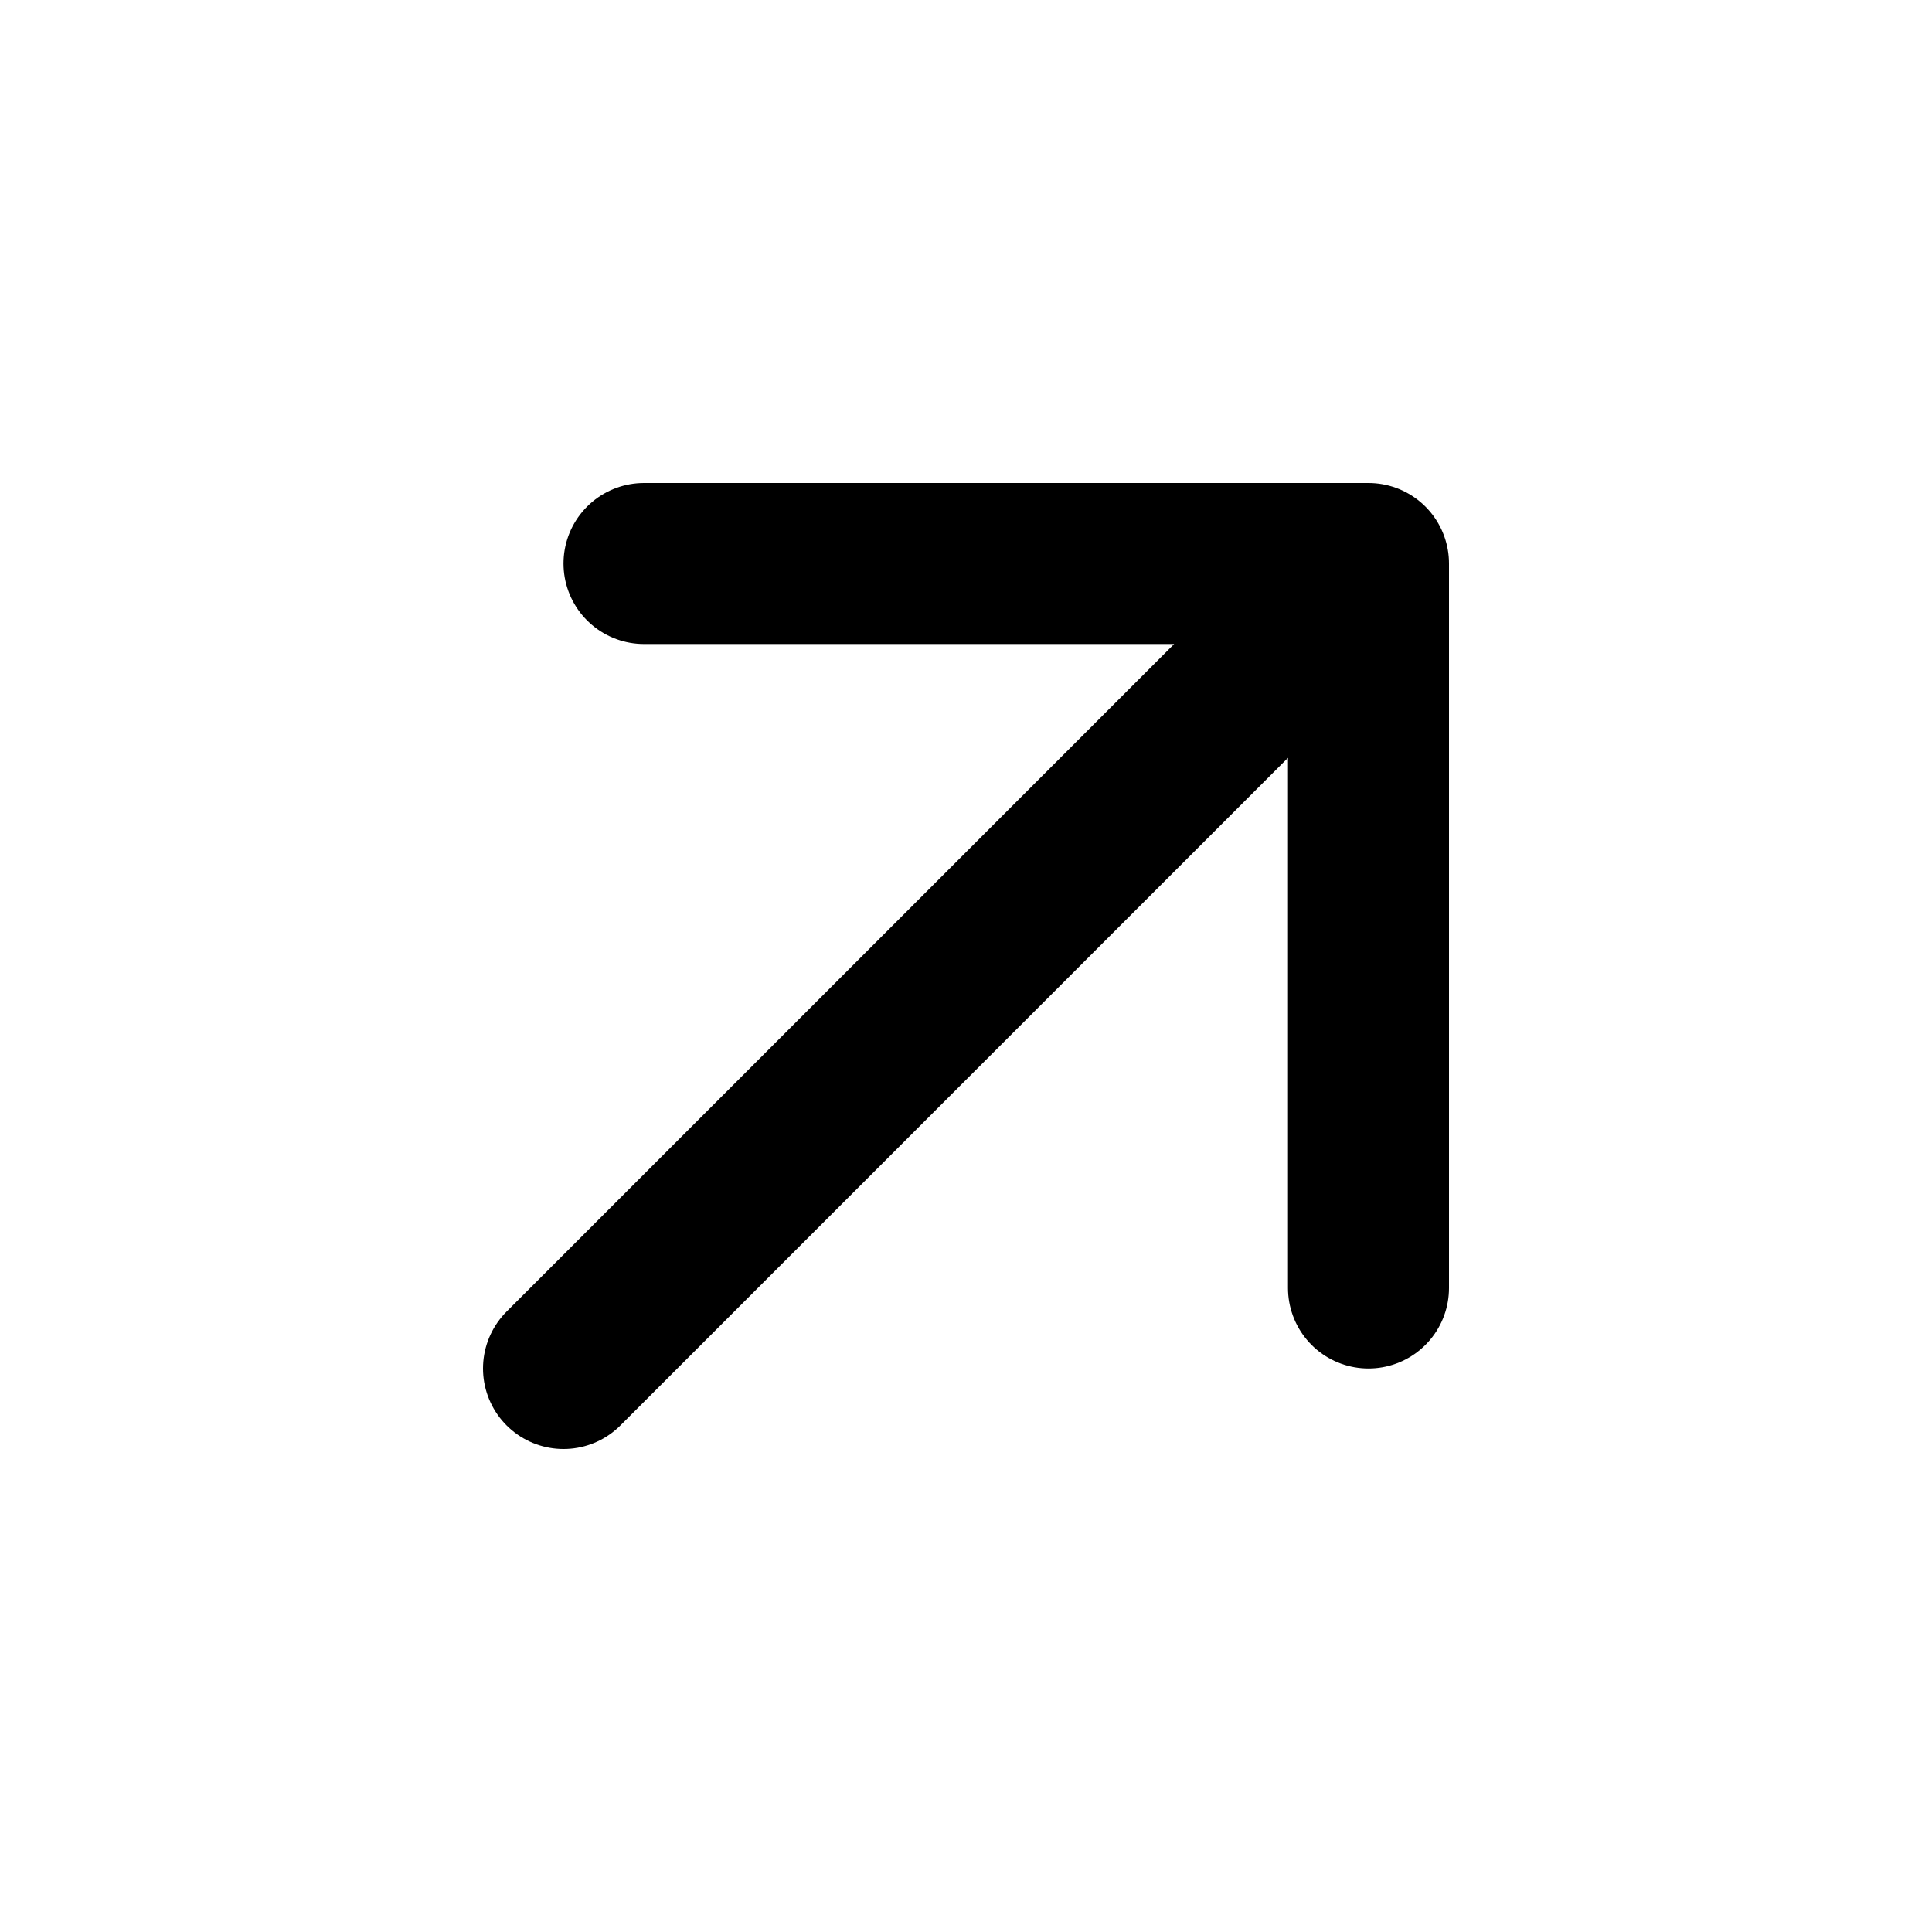
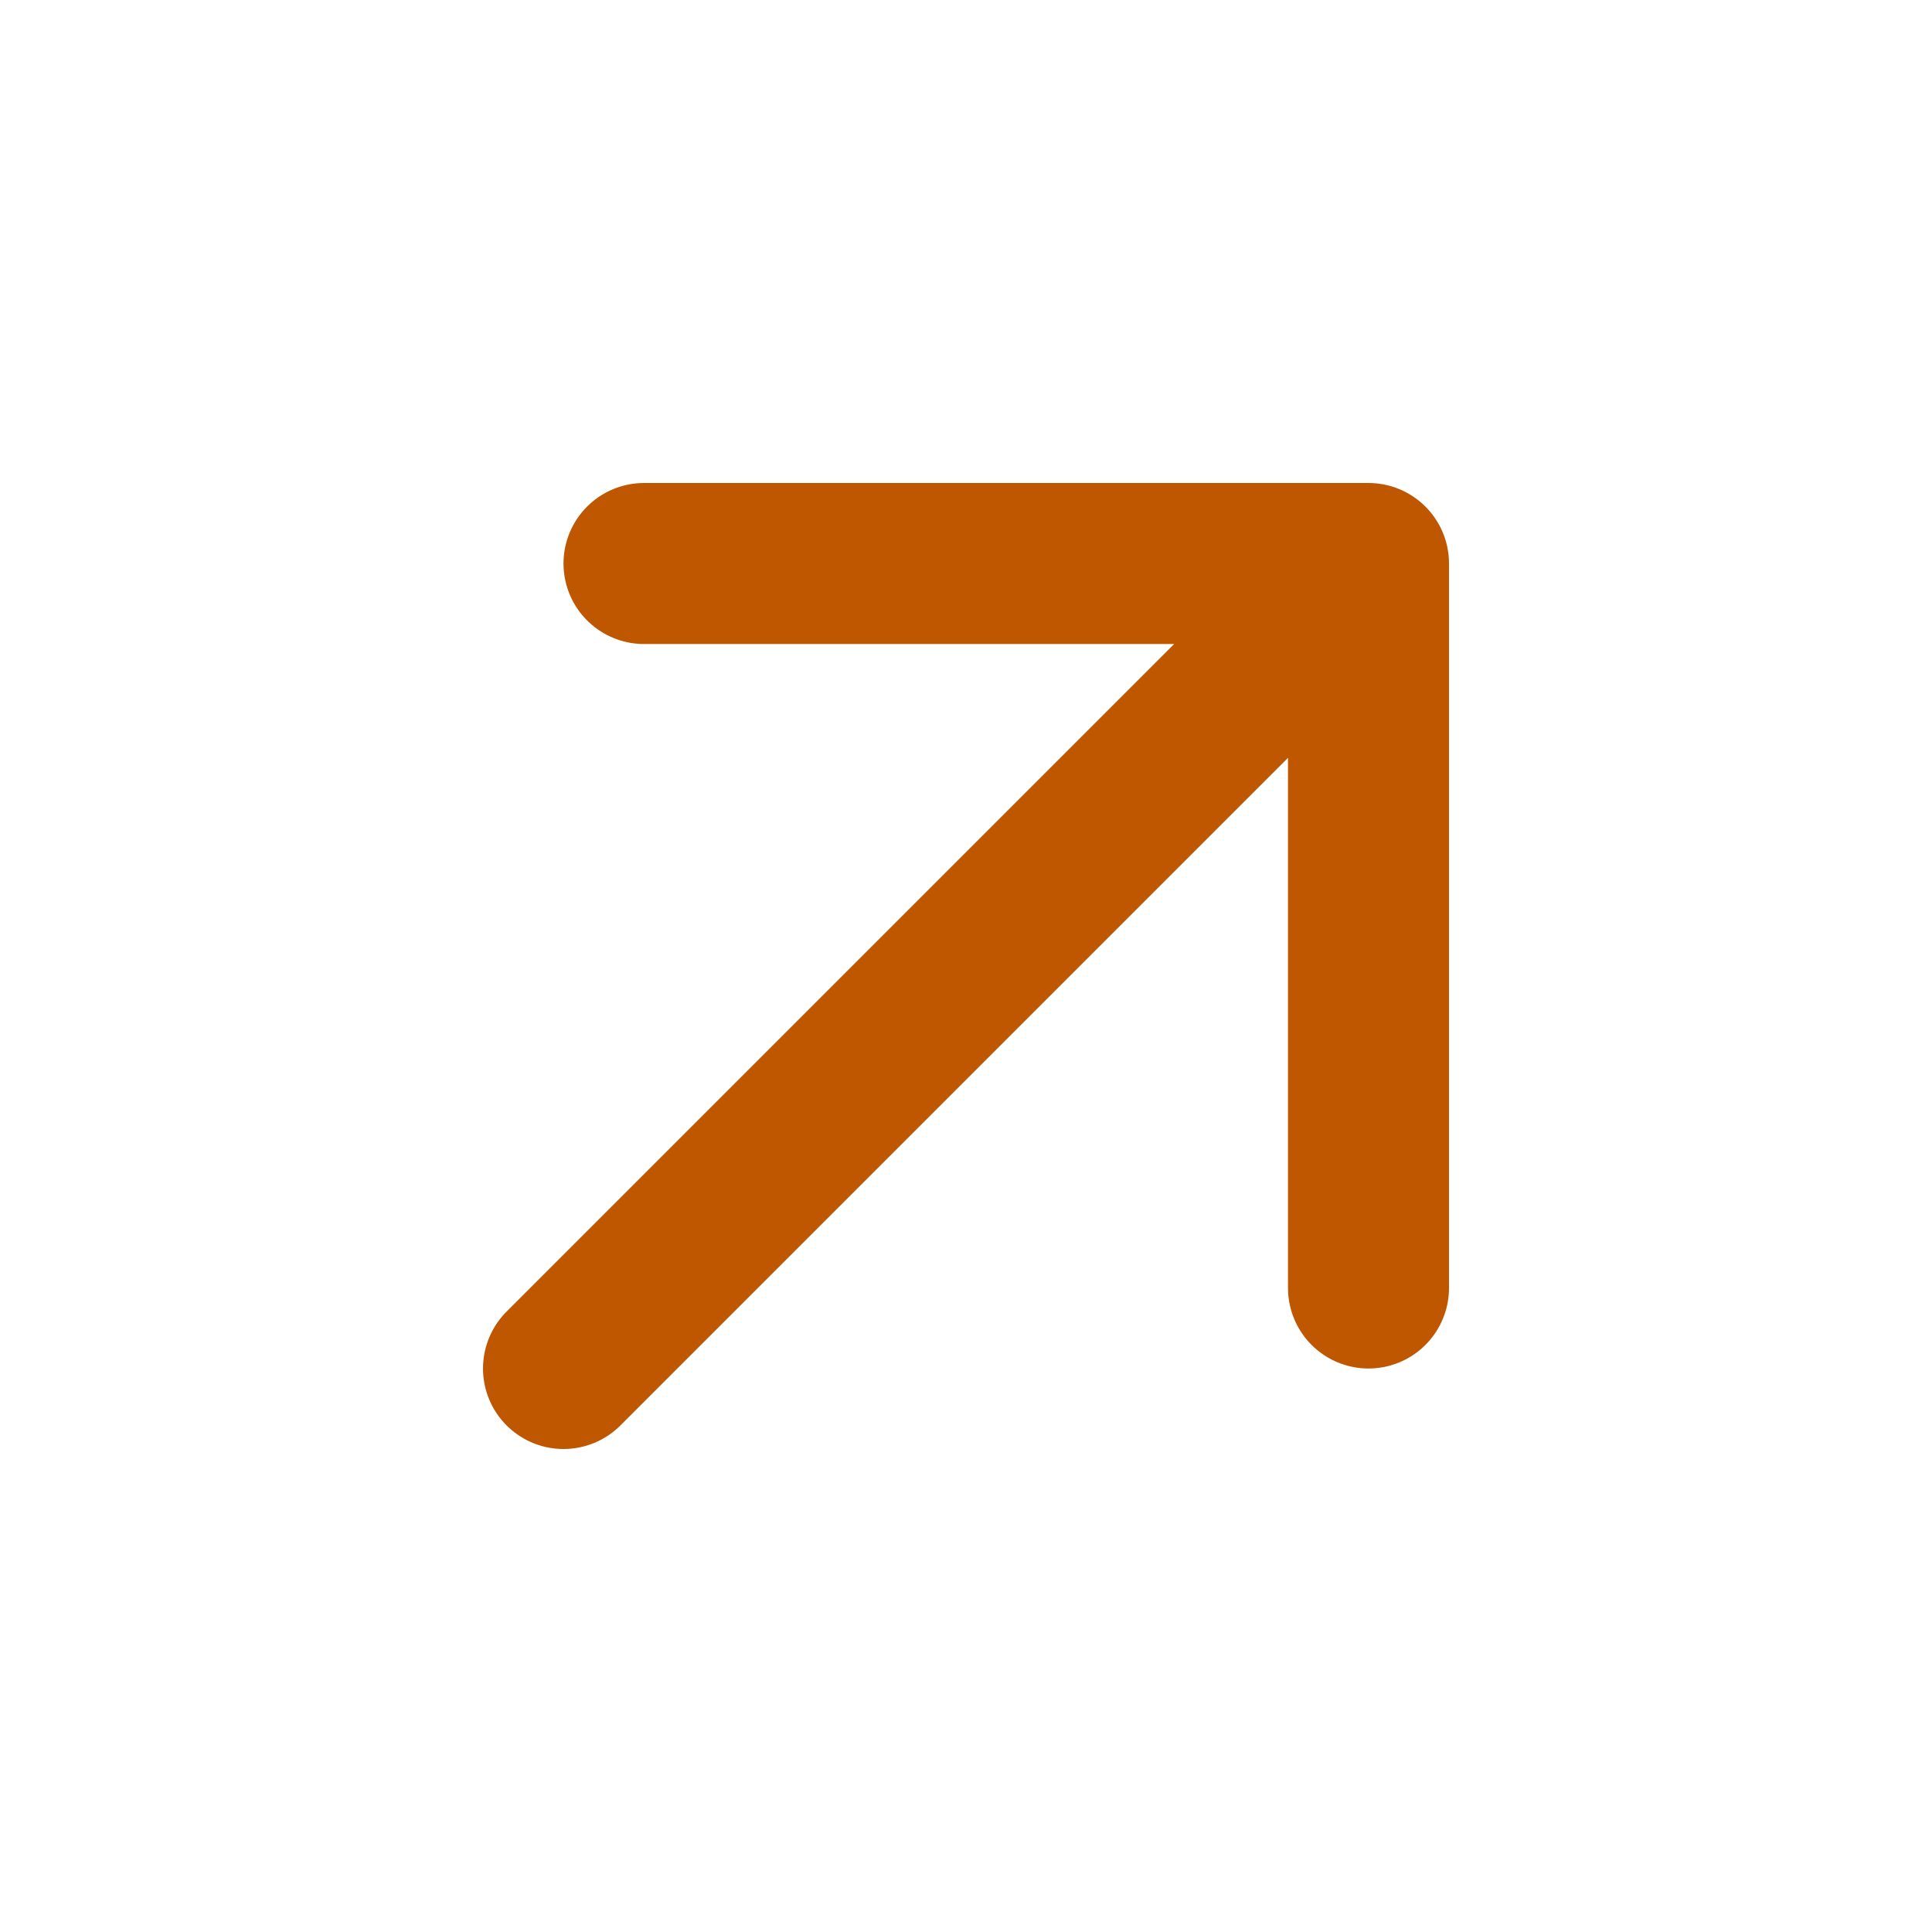
<svg xmlns="http://www.w3.org/2000/svg" width="800px" height="800px" viewBox="0 0 24 24" fill="none">
-   <path d="M7 17L17 7M17 7H8M17 7V16" stroke="#000000" stroke-width="2" stroke-linecap="round" stroke-linejoin="round" />
+   <path d="M7 17L17 7M17 7H8M17 7V16" stroke="#BF5700" stroke-width="2" stroke-linecap="round" stroke-linejoin="round" />
</svg>
